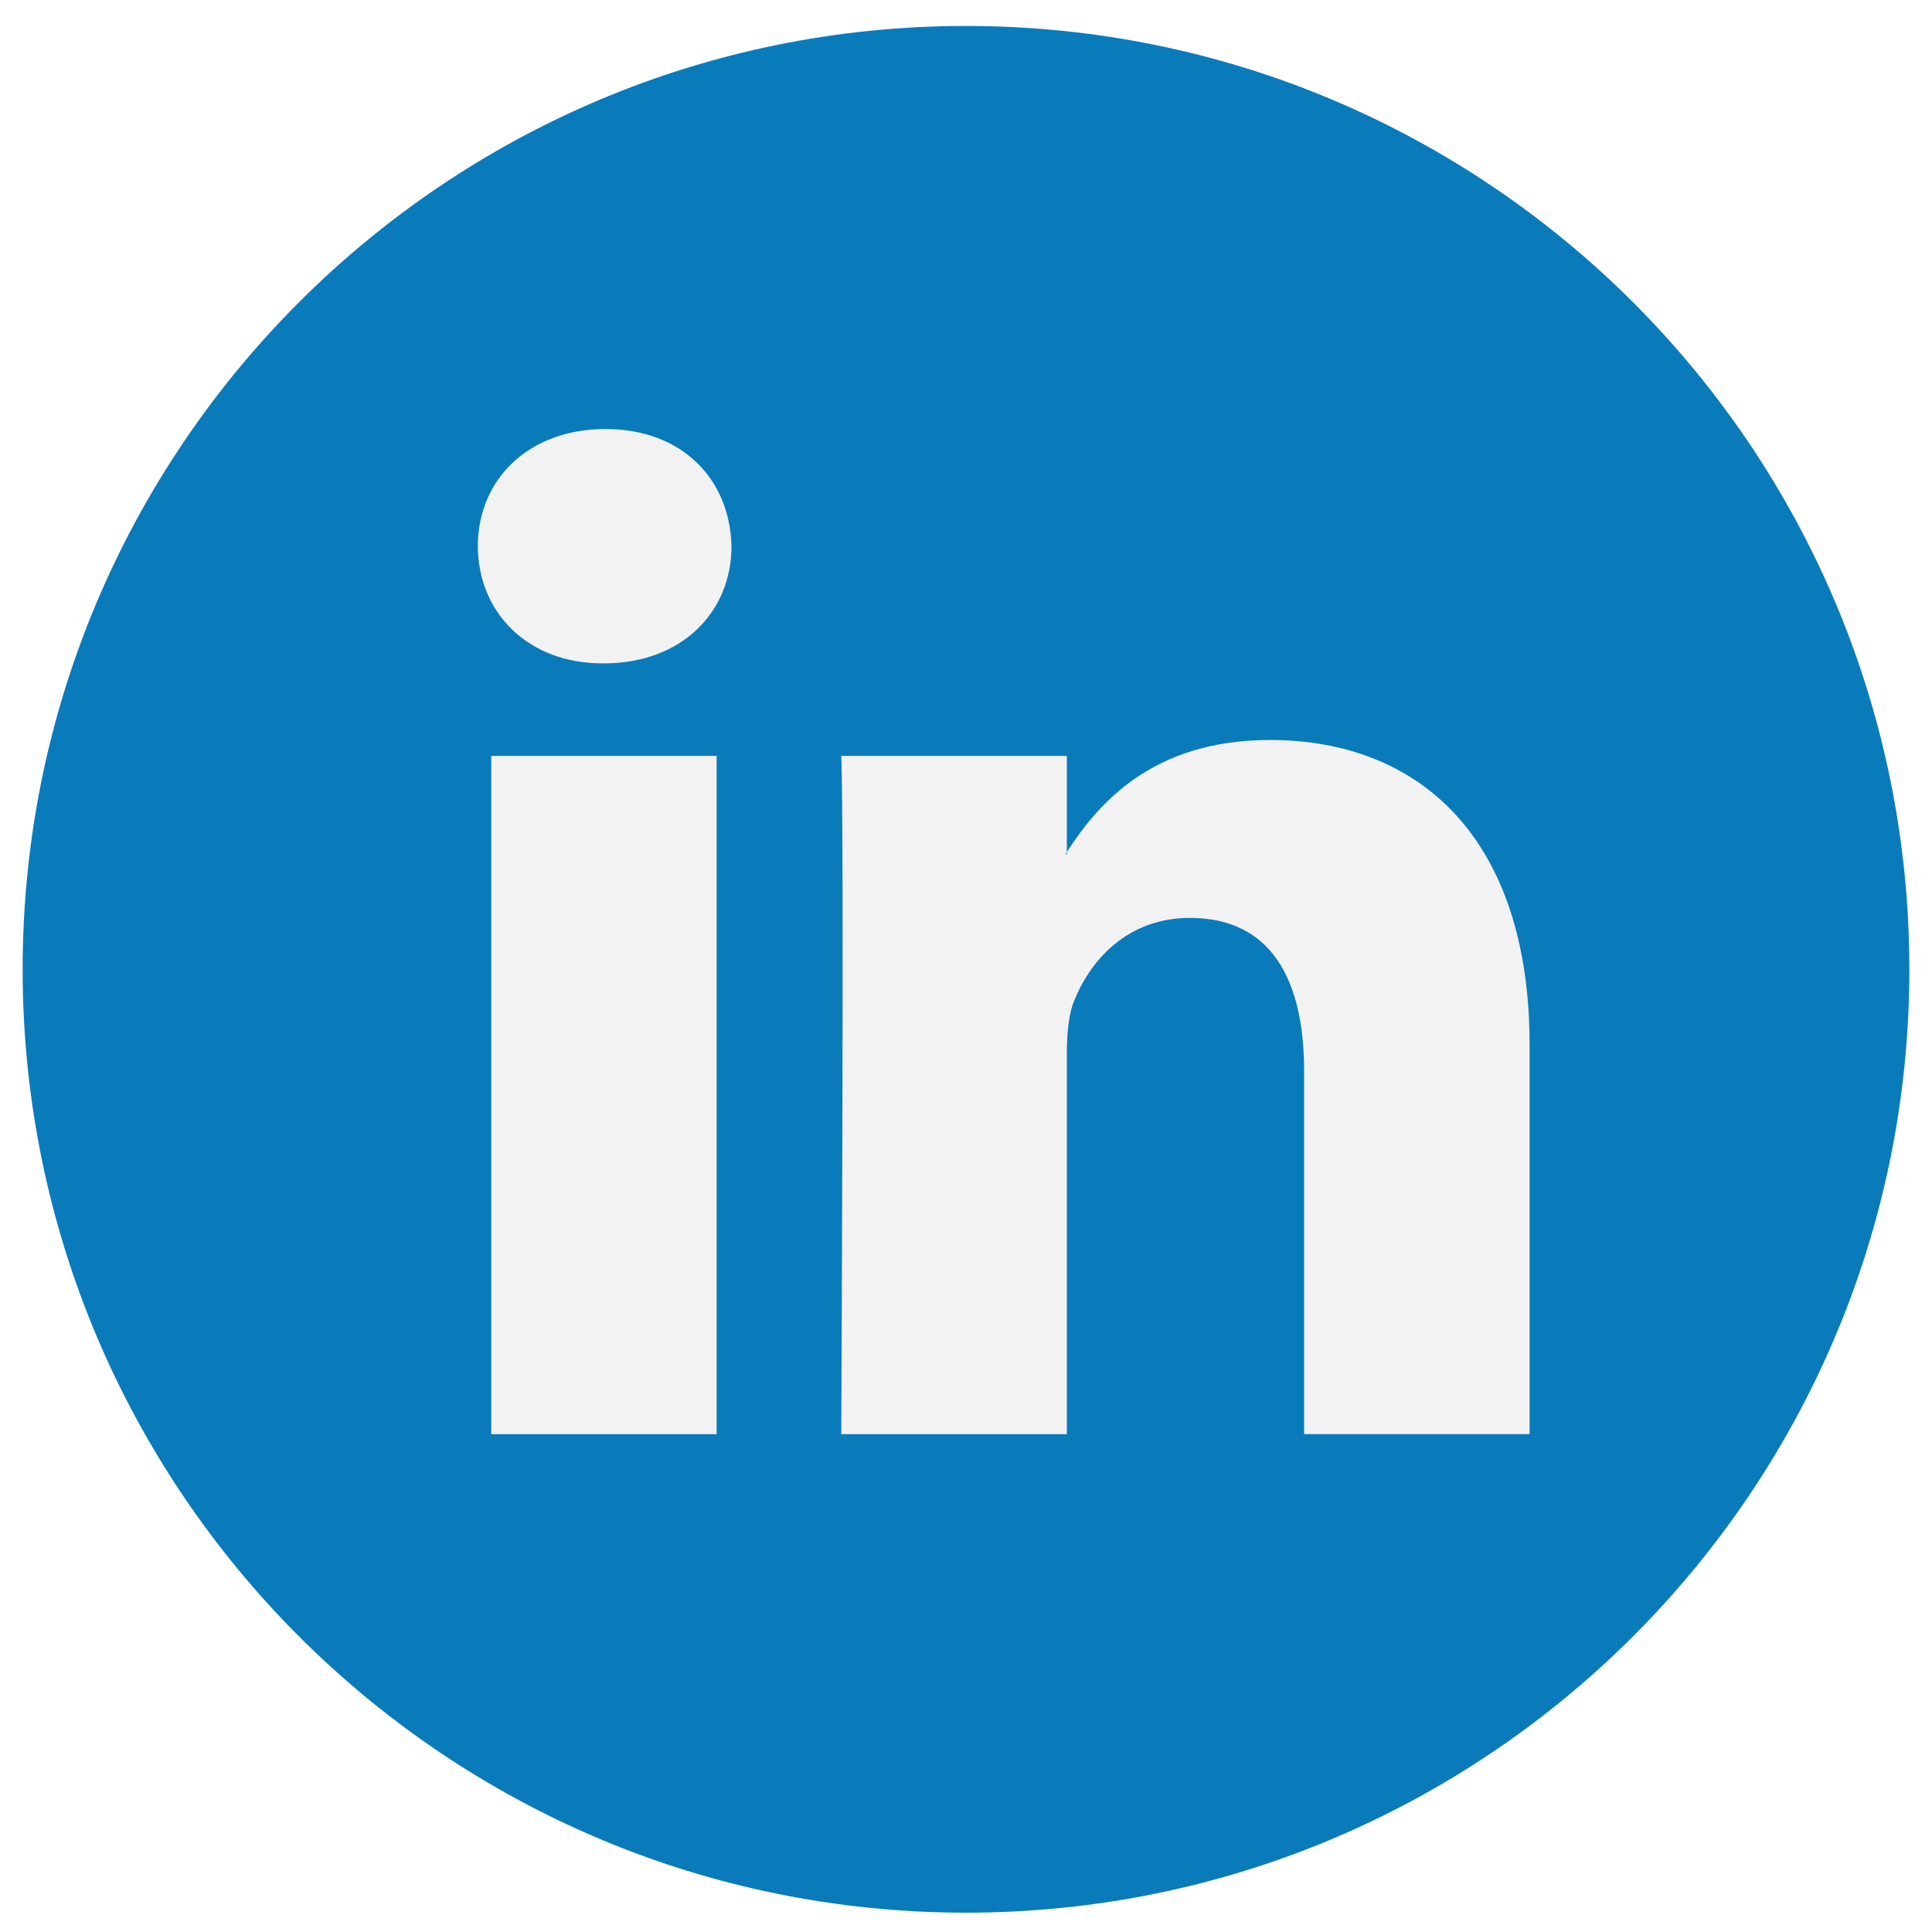
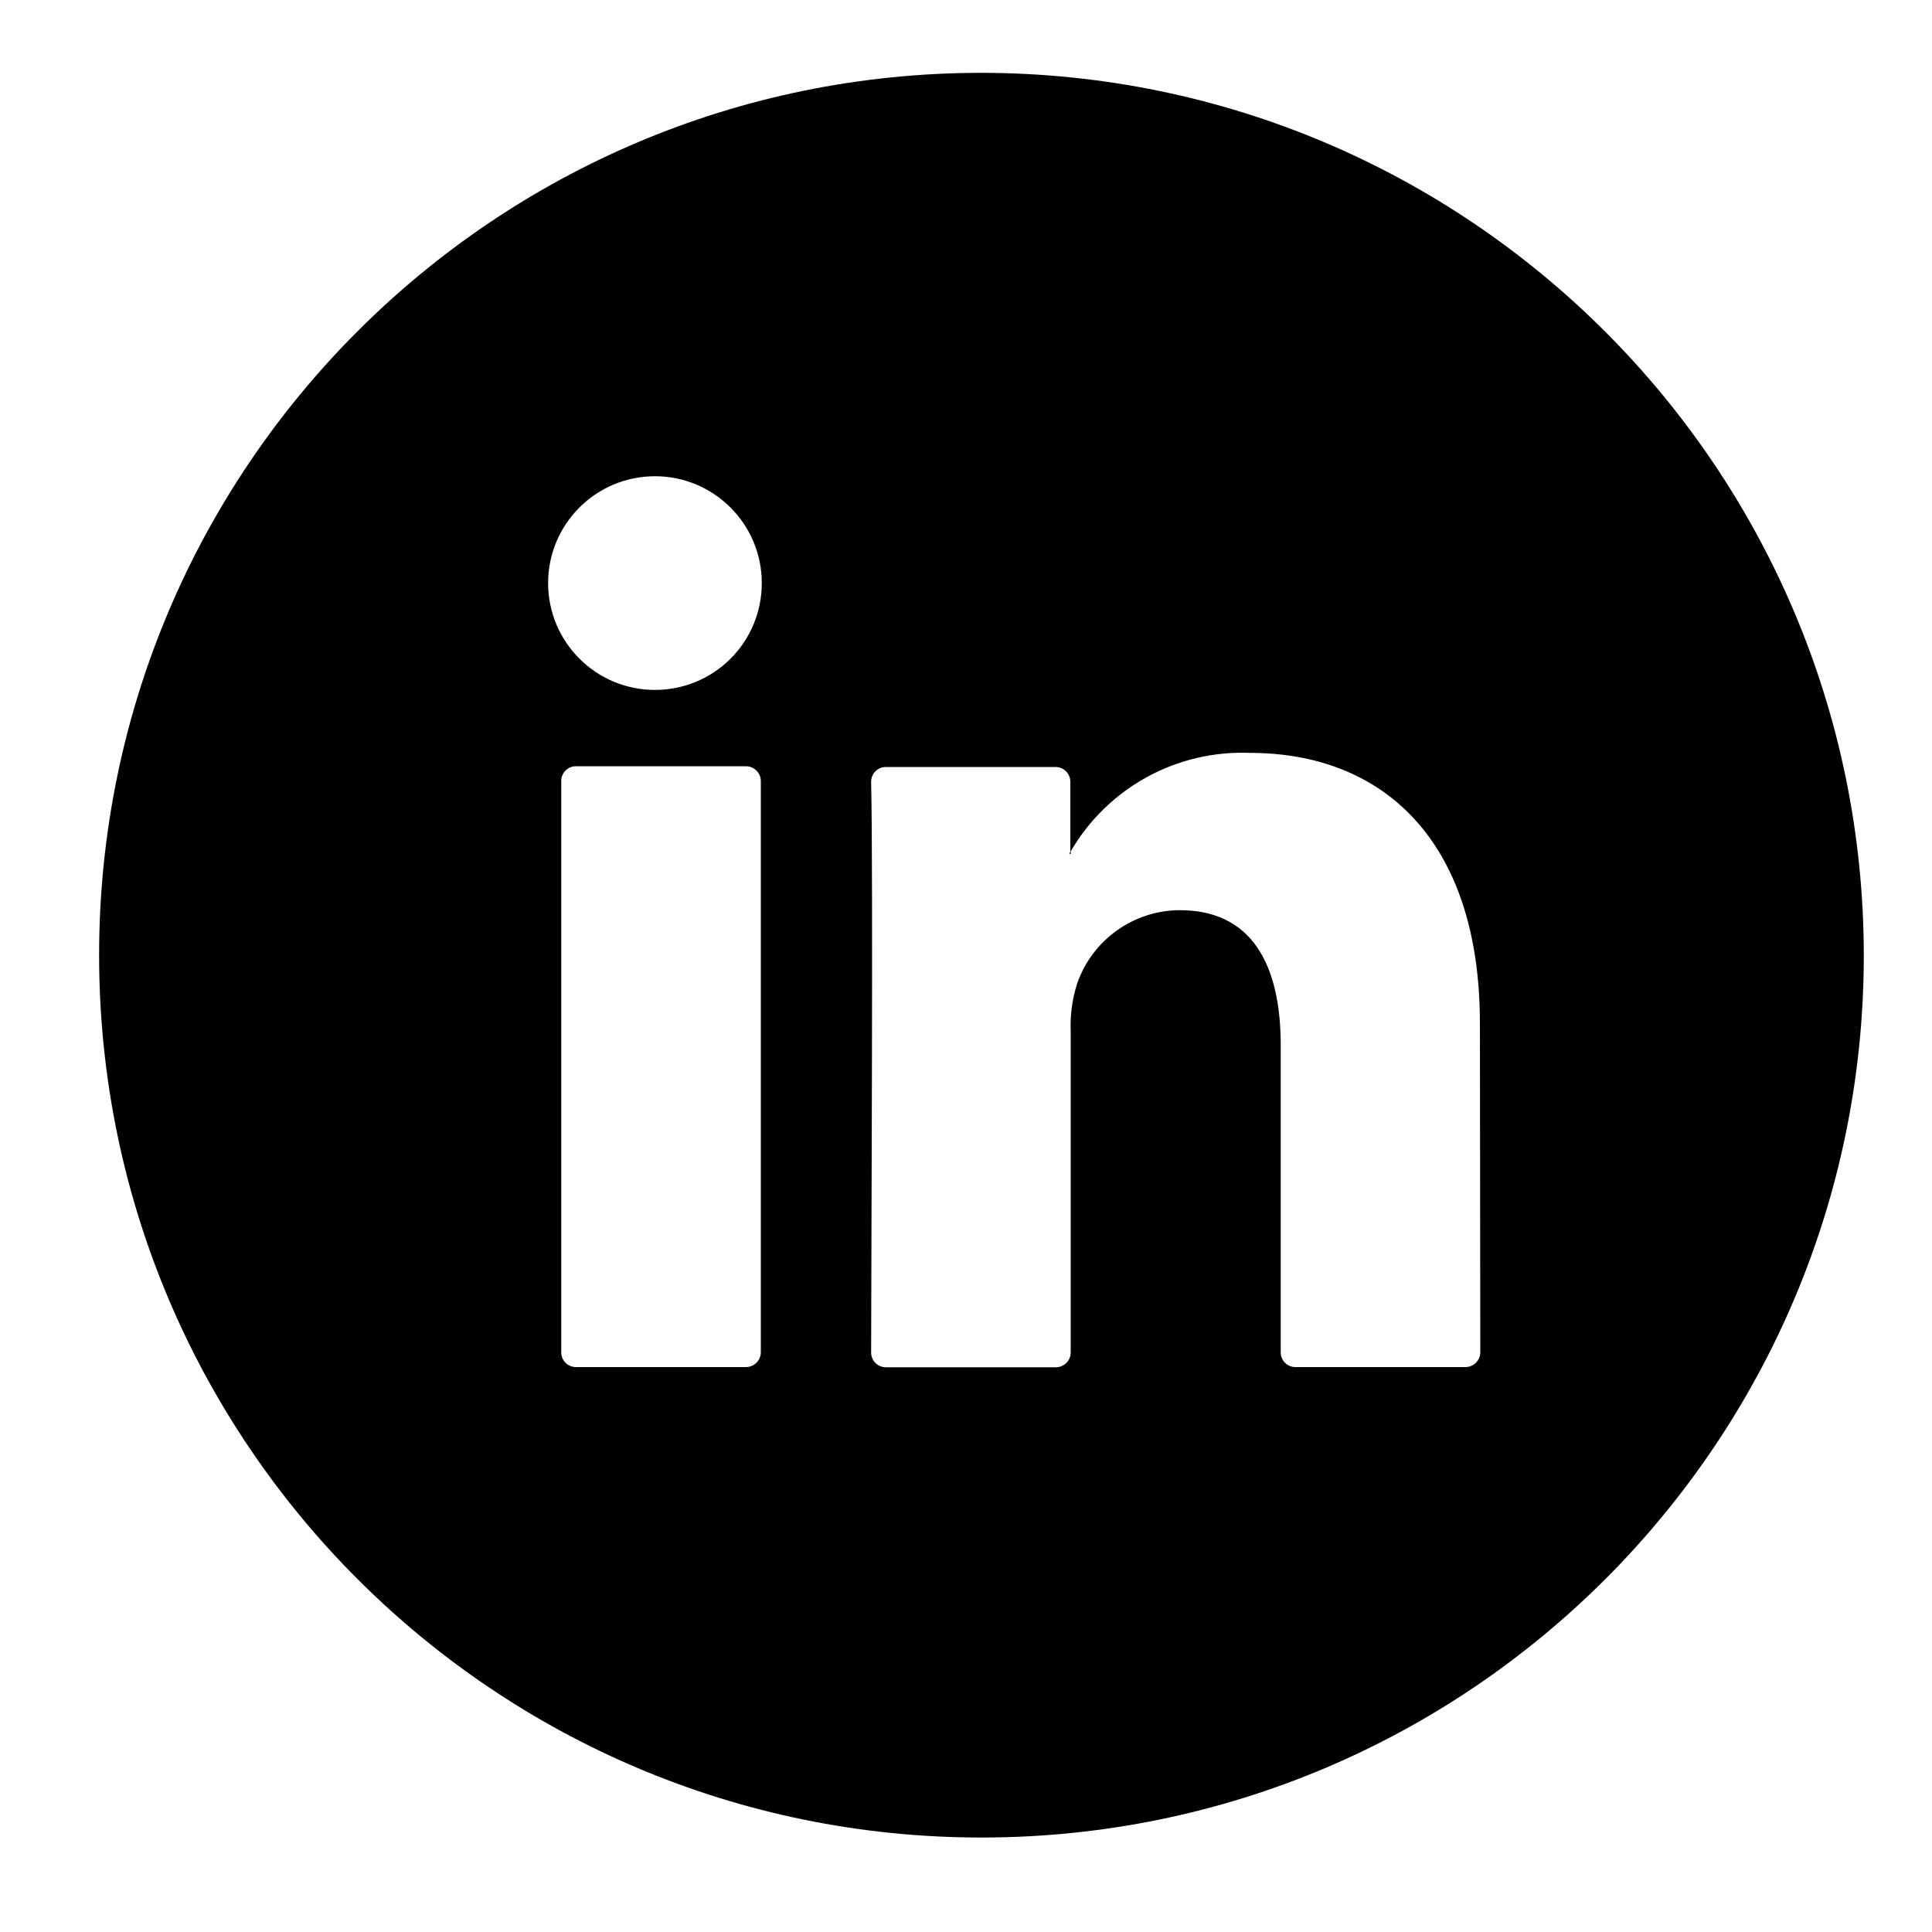
- <svg xmlns="http://www.w3.org/2000/svg" width="512" height="512">
-   <switch>
-     <g>
-       <path fill="#0A7BBA" d="M506 256.879c0 138.066-111.934 250-250 250-138.067 0-250-111.934-250-250 0-138.067 111.933-250 250-250 138.066 0 250 111.933 250 250zm0 0" />
-       <path fill="#F2F2F2" d="M405.36 276.985v103.076h-59.753v-96.157c0-24.153-8.617-40.647-30.269-40.647-16.493 0-26.308 11.119-30.638 21.869-1.588 3.83-1.98 9.161-1.98 14.558v100.378h-59.774s.805-162.873 0-179.734h59.774v25.478c-.108.196-.282.389-.392.585h.392v-.585c7.943-12.227 22.108-29.702 53.856-29.702 39.321 0 68.784 25.698 68.784 80.881zM160.452 113.698c-20.455 0-33.815 13.426-33.815 31.052 0 17.255 12.969 31.049 33.032 31.049h.37c20.846 0 33.815-13.793 33.815-31.049-.392-17.625-12.969-31.052-33.402-31.052zm-30.268 266.364h59.731V200.328h-59.731v179.734zm0 0" />
-     </g>
-   </switch>
+ <svg xmlns="http://www.w3.org/2000/svg" data-name="Layer 1" viewBox="0 0 100 100">
+   <path d="M55.35,44.17h.07v-.11Zm0,0h.07v-.11Zm0,0h.07v-.11Zm0,0h.07v-.11Zm0,0h.07v-.11Zm0,0h.07v-.11Zm0,0h.07v-.11Zm0,0h.07v-.11Zm0,0h.07v-.11Zm0,0h.07v-.11Zm0,0h.07v-.11Zm0,0h.07v-.11Zm0,0h.07v-.11Zm0,0h.07v-.11Zm0,0h.07v-.11Zm0,0h.07v-.11ZM50.8,3.77A45.67,45.67,0,1,0,96.47,49.44,45.72,45.72,0,0,0,50.8,3.77ZM39.38,70a.77.77,0,0,1-.77.76h-8.8a.76.76,0,0,1-.76-.76V40.43a.76.76,0,0,1,.76-.77h8.8a.77.77,0,0,1,.77.77ZM33.9,35.71a5.53,5.53,0,1,1,5.53-5.53A5.52,5.52,0,0,1,33.9,35.71ZM76.62,70a.77.77,0,0,1-.77.76h-8.8a.76.76,0,0,1-.76-.76V54.11c0-4.18-1.49-7-5.23-7a5.65,5.65,0,0,0-5.3,3.78,7.12,7.12,0,0,0-.34,2.52V70a.77.77,0,0,1-.77.77h-8.8a.76.76,0,0,1-.76-.77c0-4.22.11-24.71,0-29.53a.76.76,0,0,1,.76-.77h8.78a.76.76,0,0,1,.77.77v3.63a10.26,10.26,0,0,1,9.31-5.13c6.79,0,11.89,4.44,11.89,14Zm-21.2-25.8v-.11l-.07.11Zm-.07,0h.07v-.11Zm0,0h.07v-.11Zm0,0h.07v-.11Zm0,0h.07v-.11Zm0,0h.07v-.11Zm0,0h.07v-.11Zm0,0h.07v-.11Zm0,0h.07v-.11Zm0,0h.07v-.11Zm0,0h.07v-.11Zm0,0h.07v-.11Zm0,0h.07v-.11Zm0,0h.07v-.11Zm0,0h.07v-.11Z" />
</svg>
